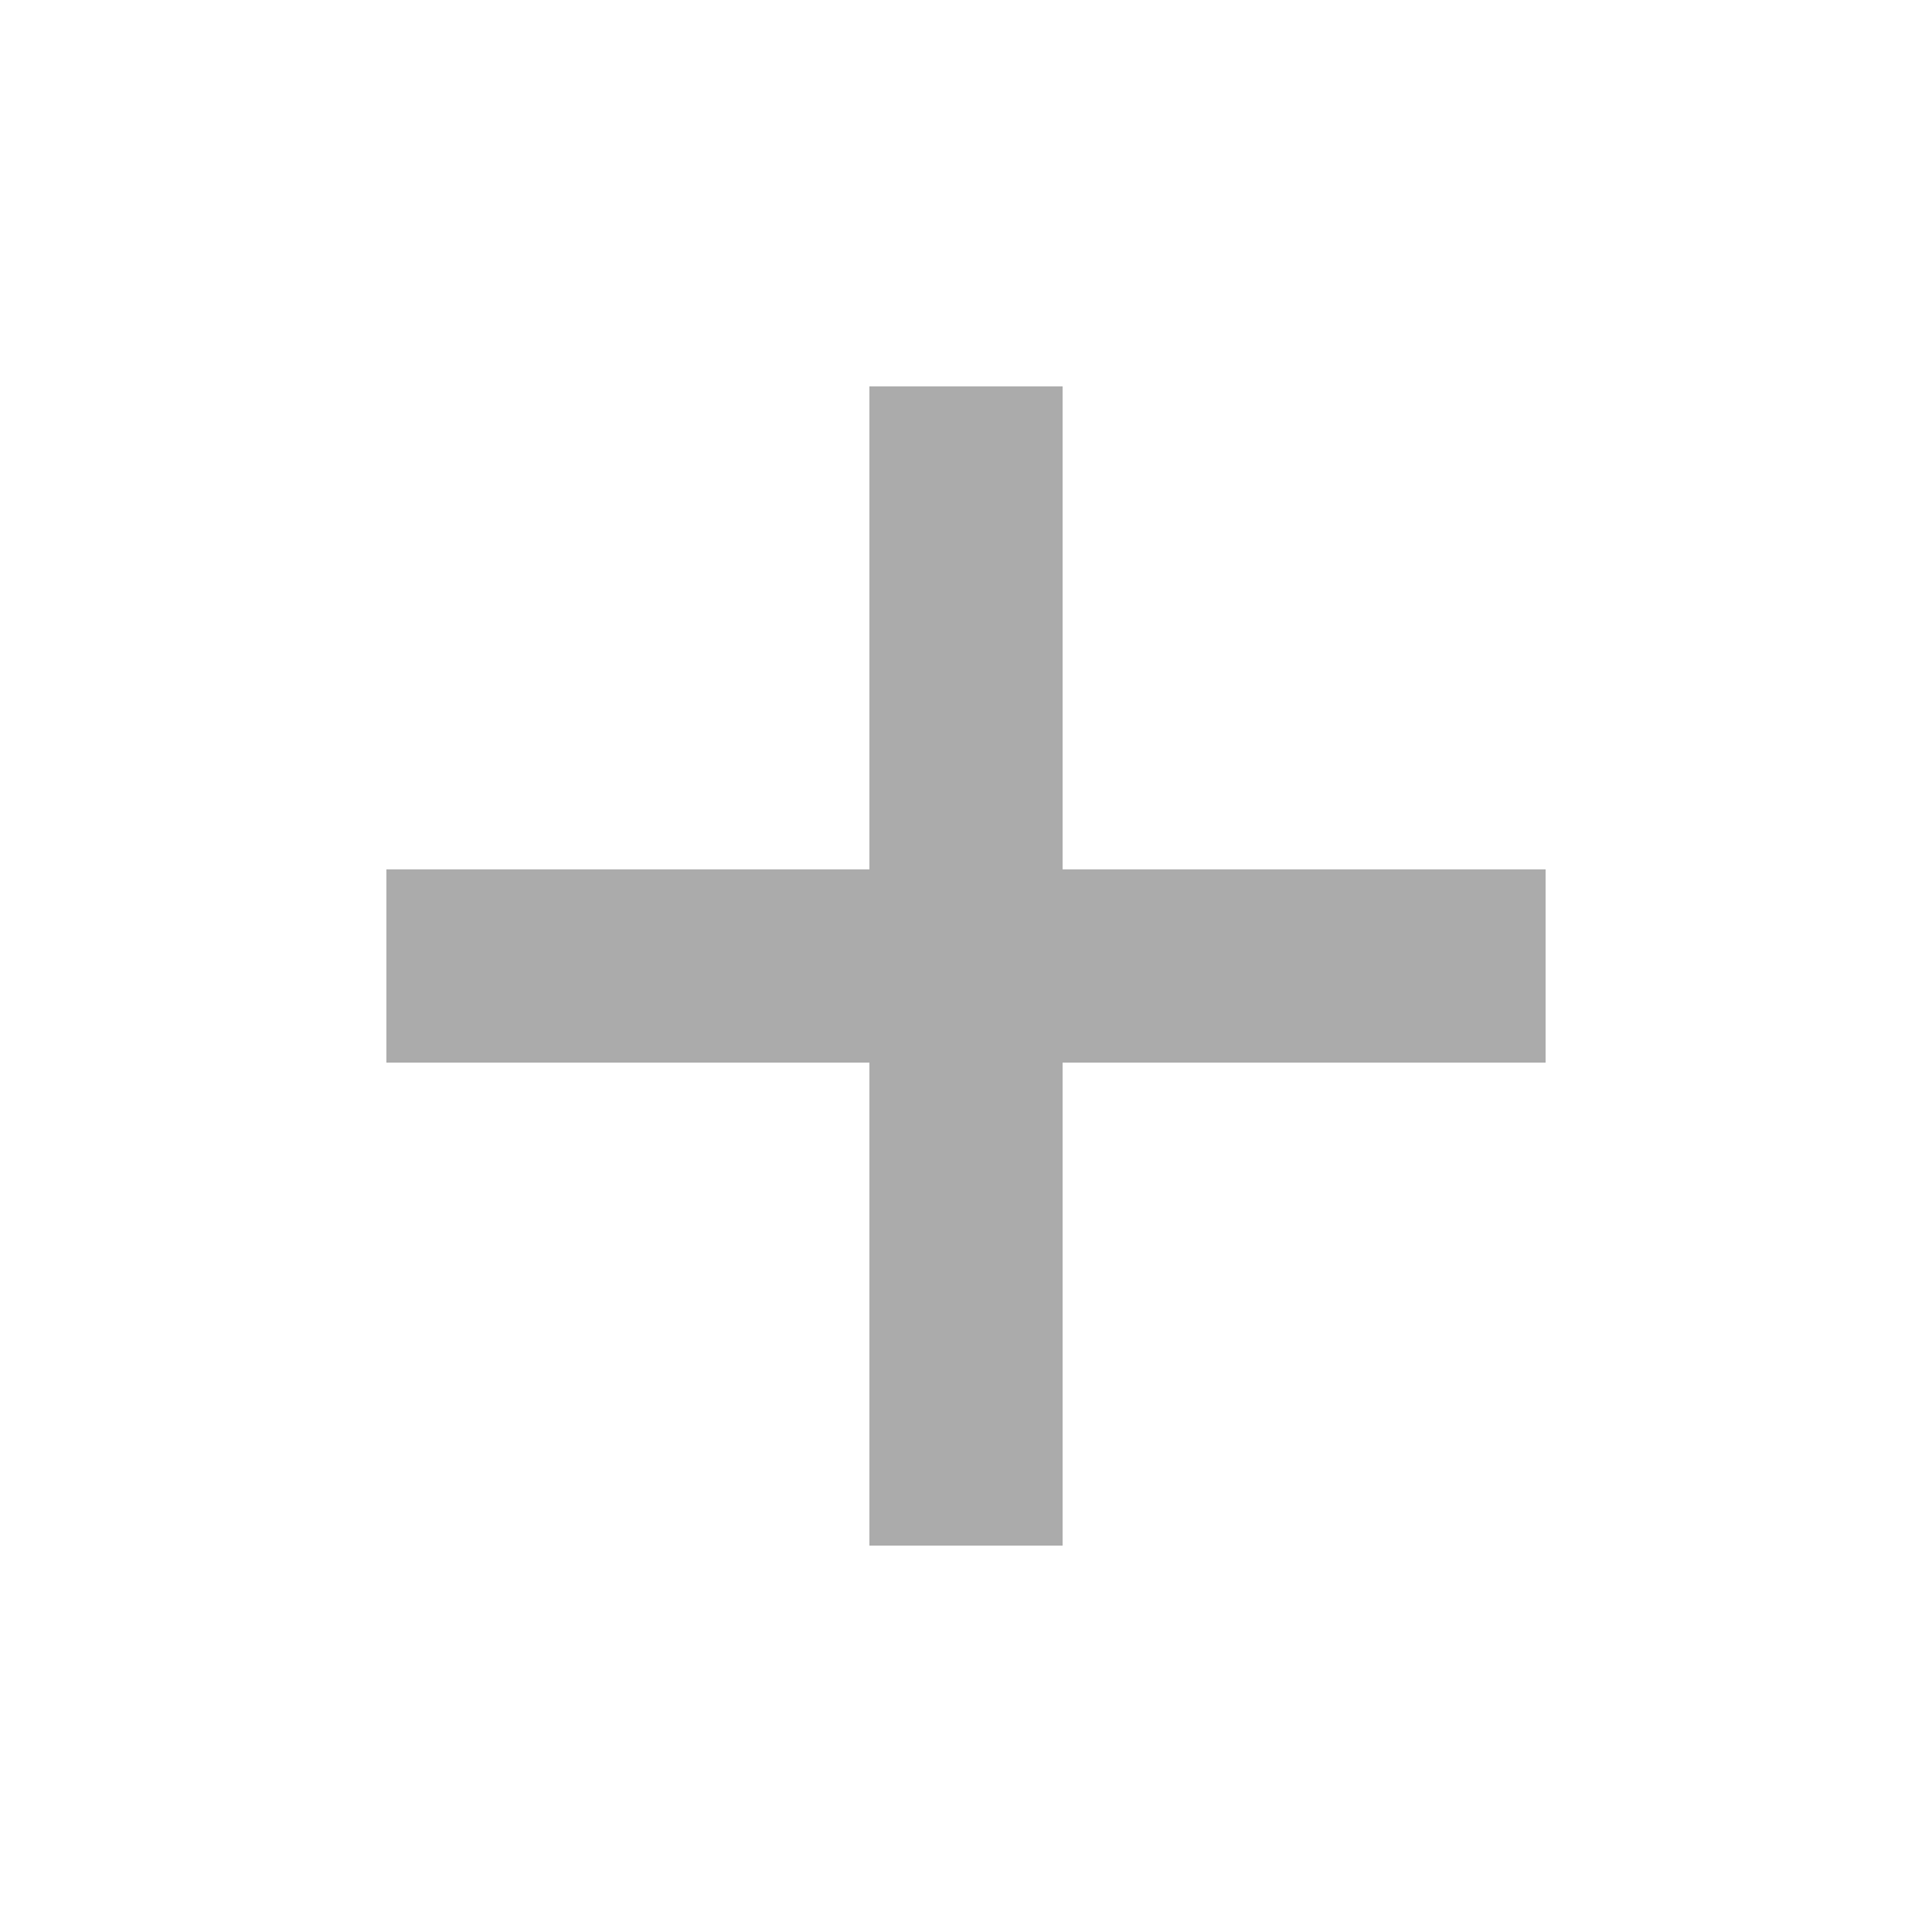
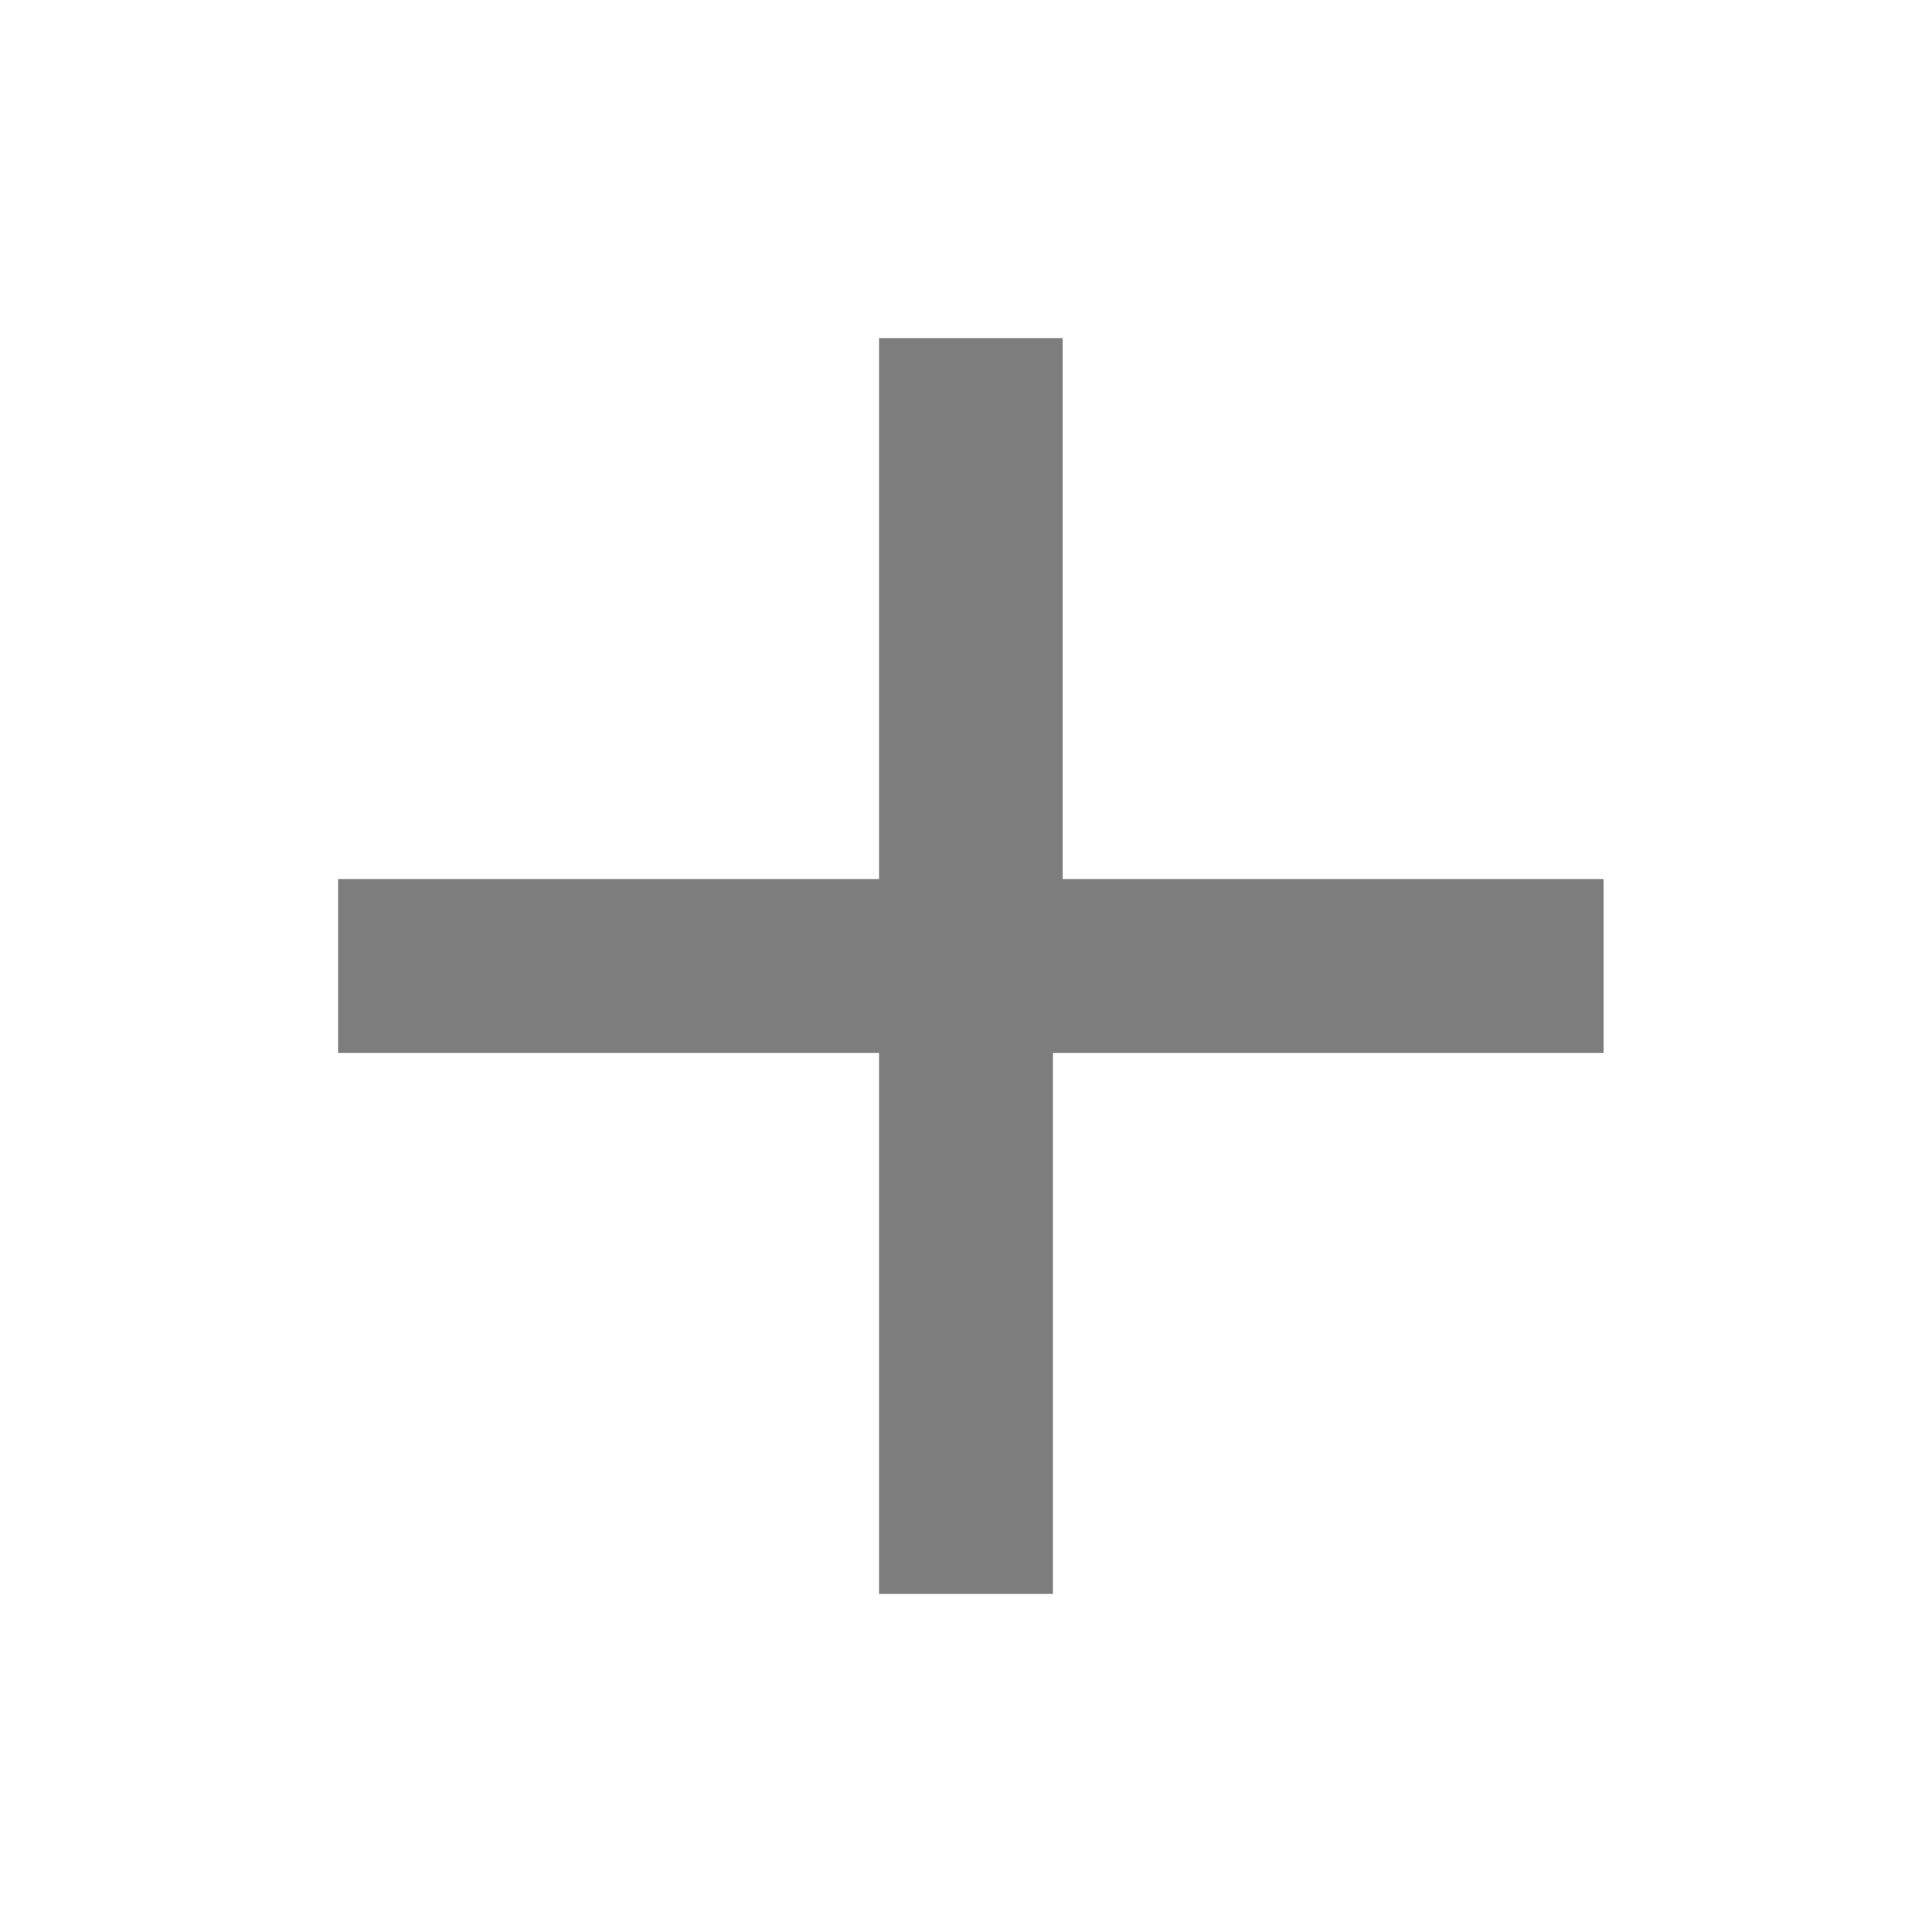
- <svg xmlns="http://www.w3.org/2000/svg" width="20" height="20">
-   <g opacity=".33">
-     <rect width="2" height="12" x="9" y="4" ry="0" />
-     <rect width="12" height="2" x="4" y="9" ry="0" />
-   </g>
+ <svg xmlns="http://www.w3.org/2000/svg" version="1.1" id="图层_1" x="0px" y="0px" viewBox="0 0 20 20" style="enable-background:new 0 0 20 20;" xml:space="preserve" height="20" width="20">
+   <style type="text/css">
+ 	.st0{opacity:0.51;}
+ </style>
+   <path class="st0" d="M16.5,10.9h-5.6v5.6H9.1v-5.6H3.5V9.1h5.6V3.5h1.9v5.6h5.6V10.9z" />
</svg>
